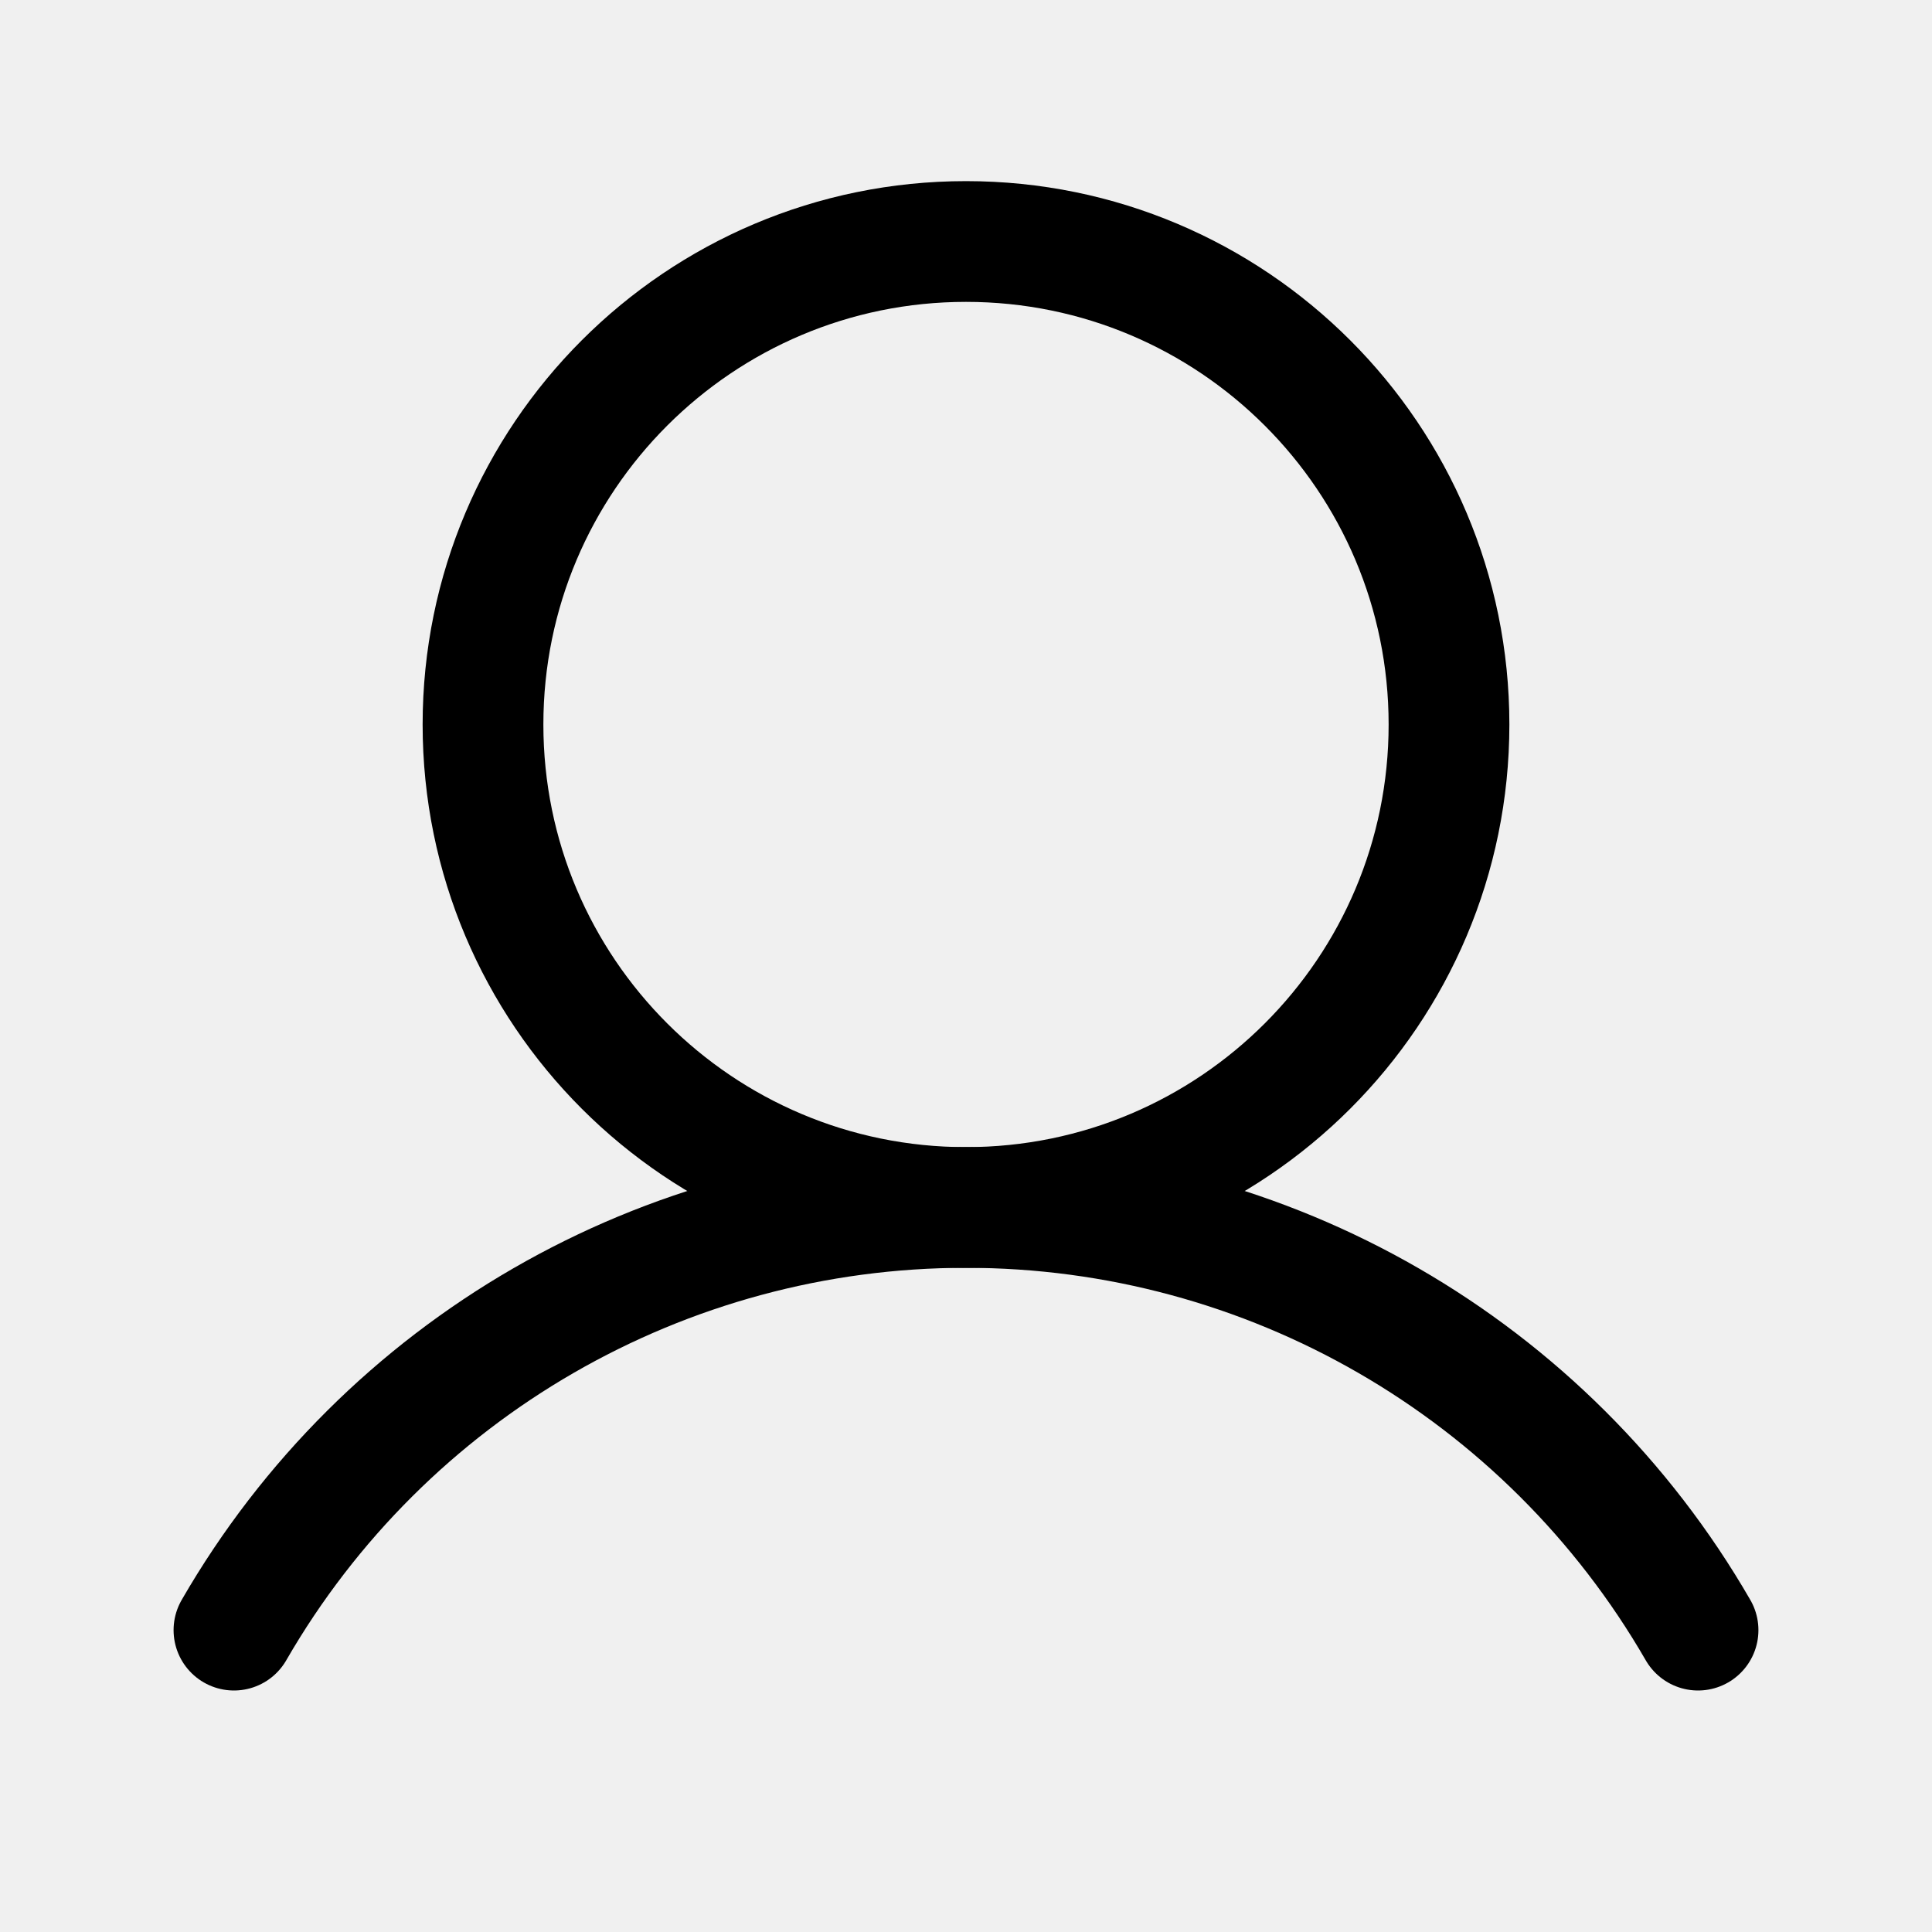
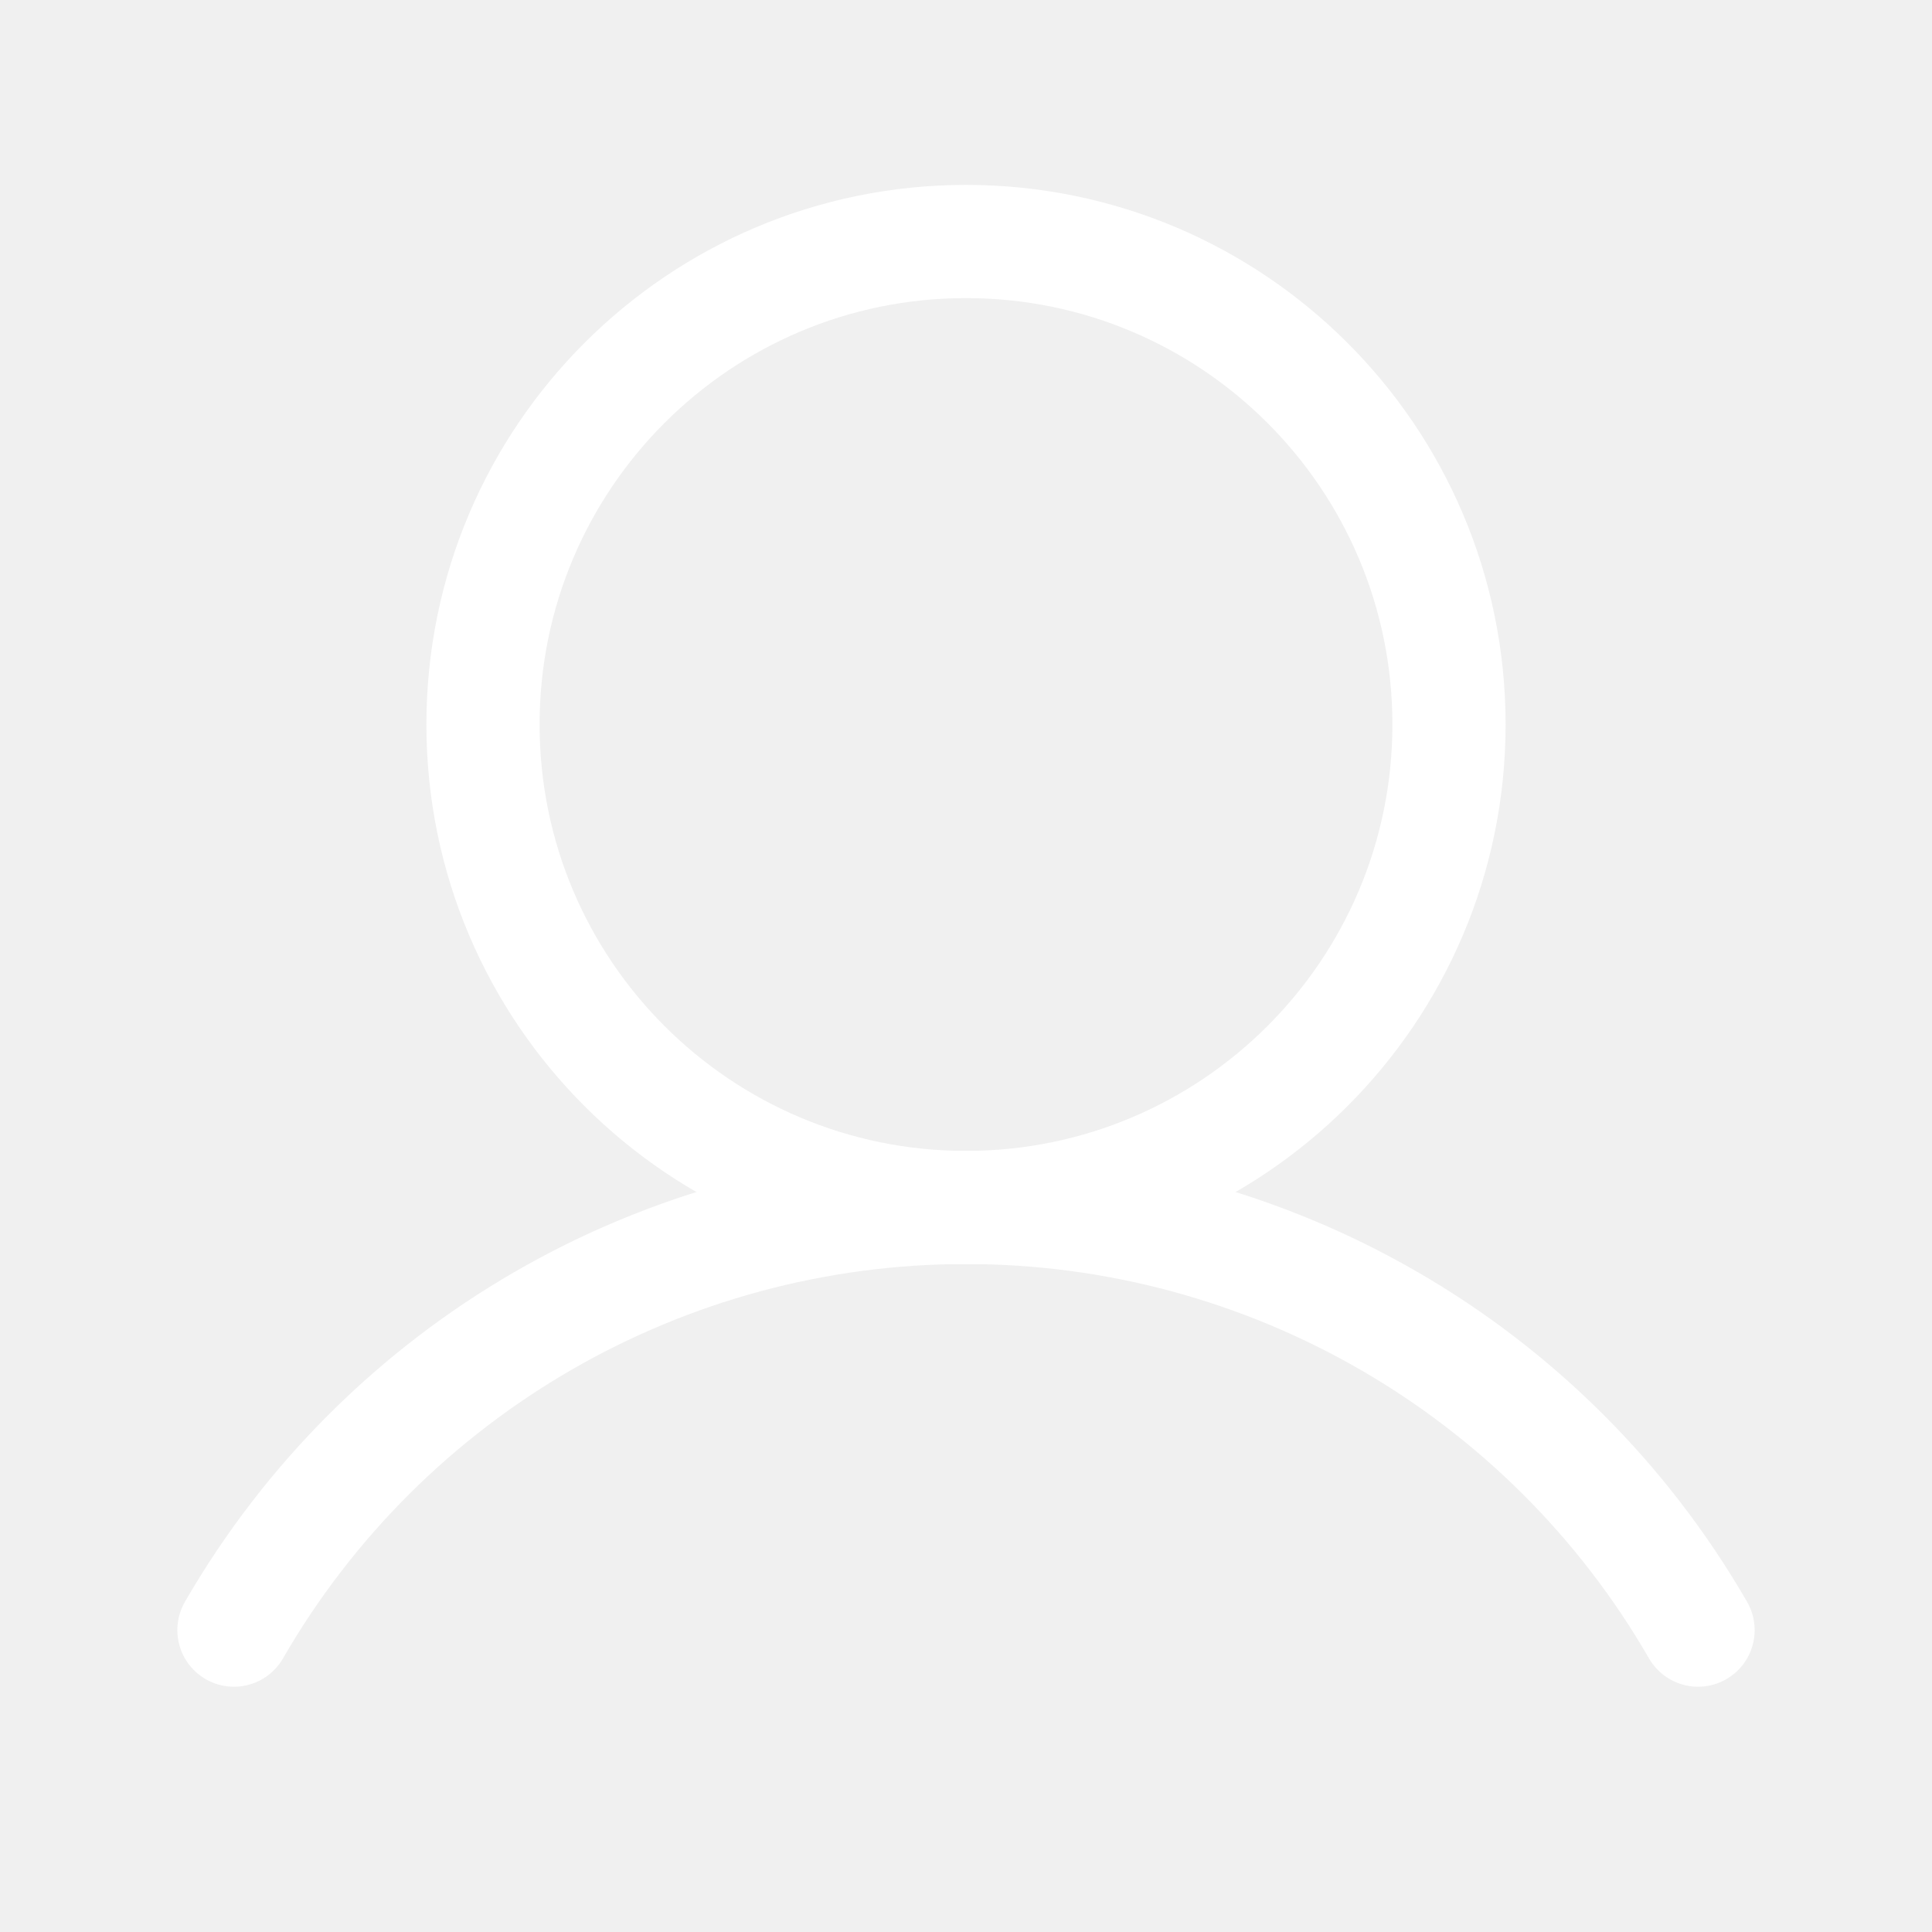
<svg xmlns="http://www.w3.org/2000/svg" viewBox="0 0 256 256">
-   <rect fill="none" height="256" width="256" />
-   <circle cx="128" cy="96" fill="none" r="64" stroke="#000" stroke-miterlimit="10" stroke-width="16" />
-   <path d="M31,216a112,112,0,0,1,194,0" fill="none" stroke="#000" stroke-linecap="round" stroke-linejoin="round" stroke-width="16" />
+   <rect fill="none" height="64" width="64" />
+   <circle cx="128" cy="96" fill="none" r="64" stroke="#fff" stroke-miterlimit="10" stroke-width="15" />
+   <path d="M31,216a112,112,0,0,1,194,0" fill="none" stroke="#fff" stroke-linecap="round" stroke-linejoin="round" stroke-width="15" />
</svg>
